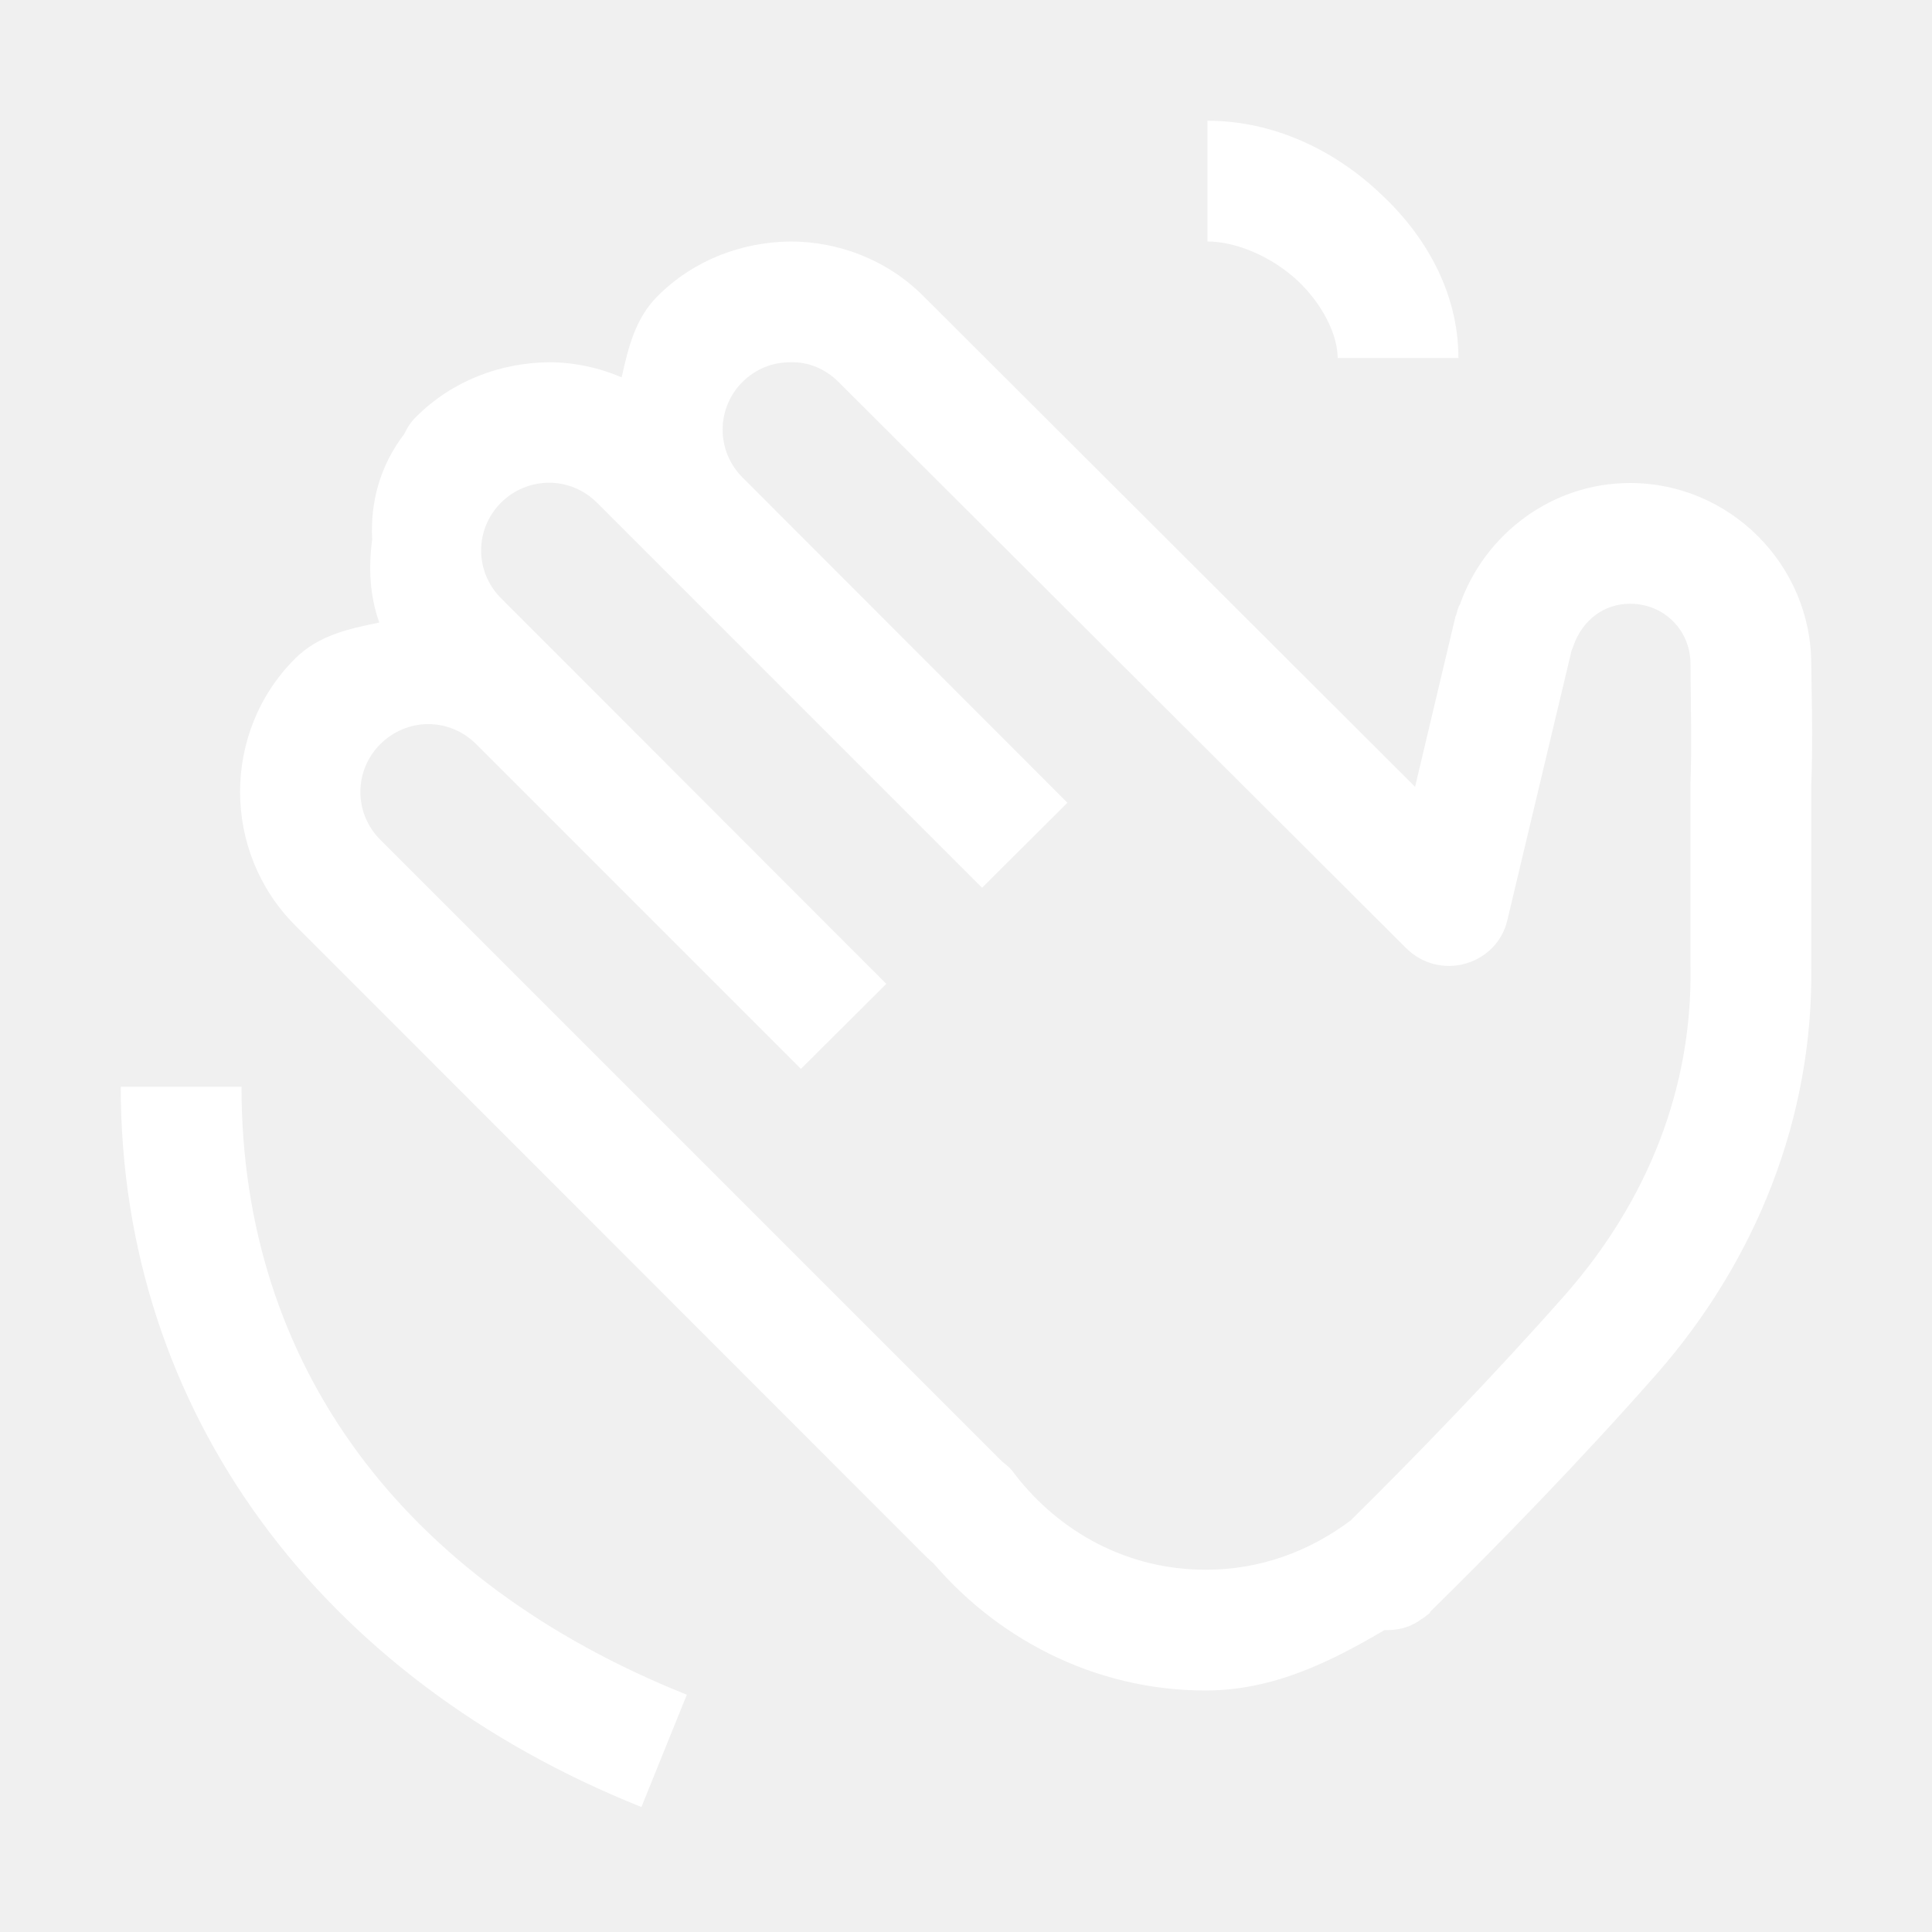
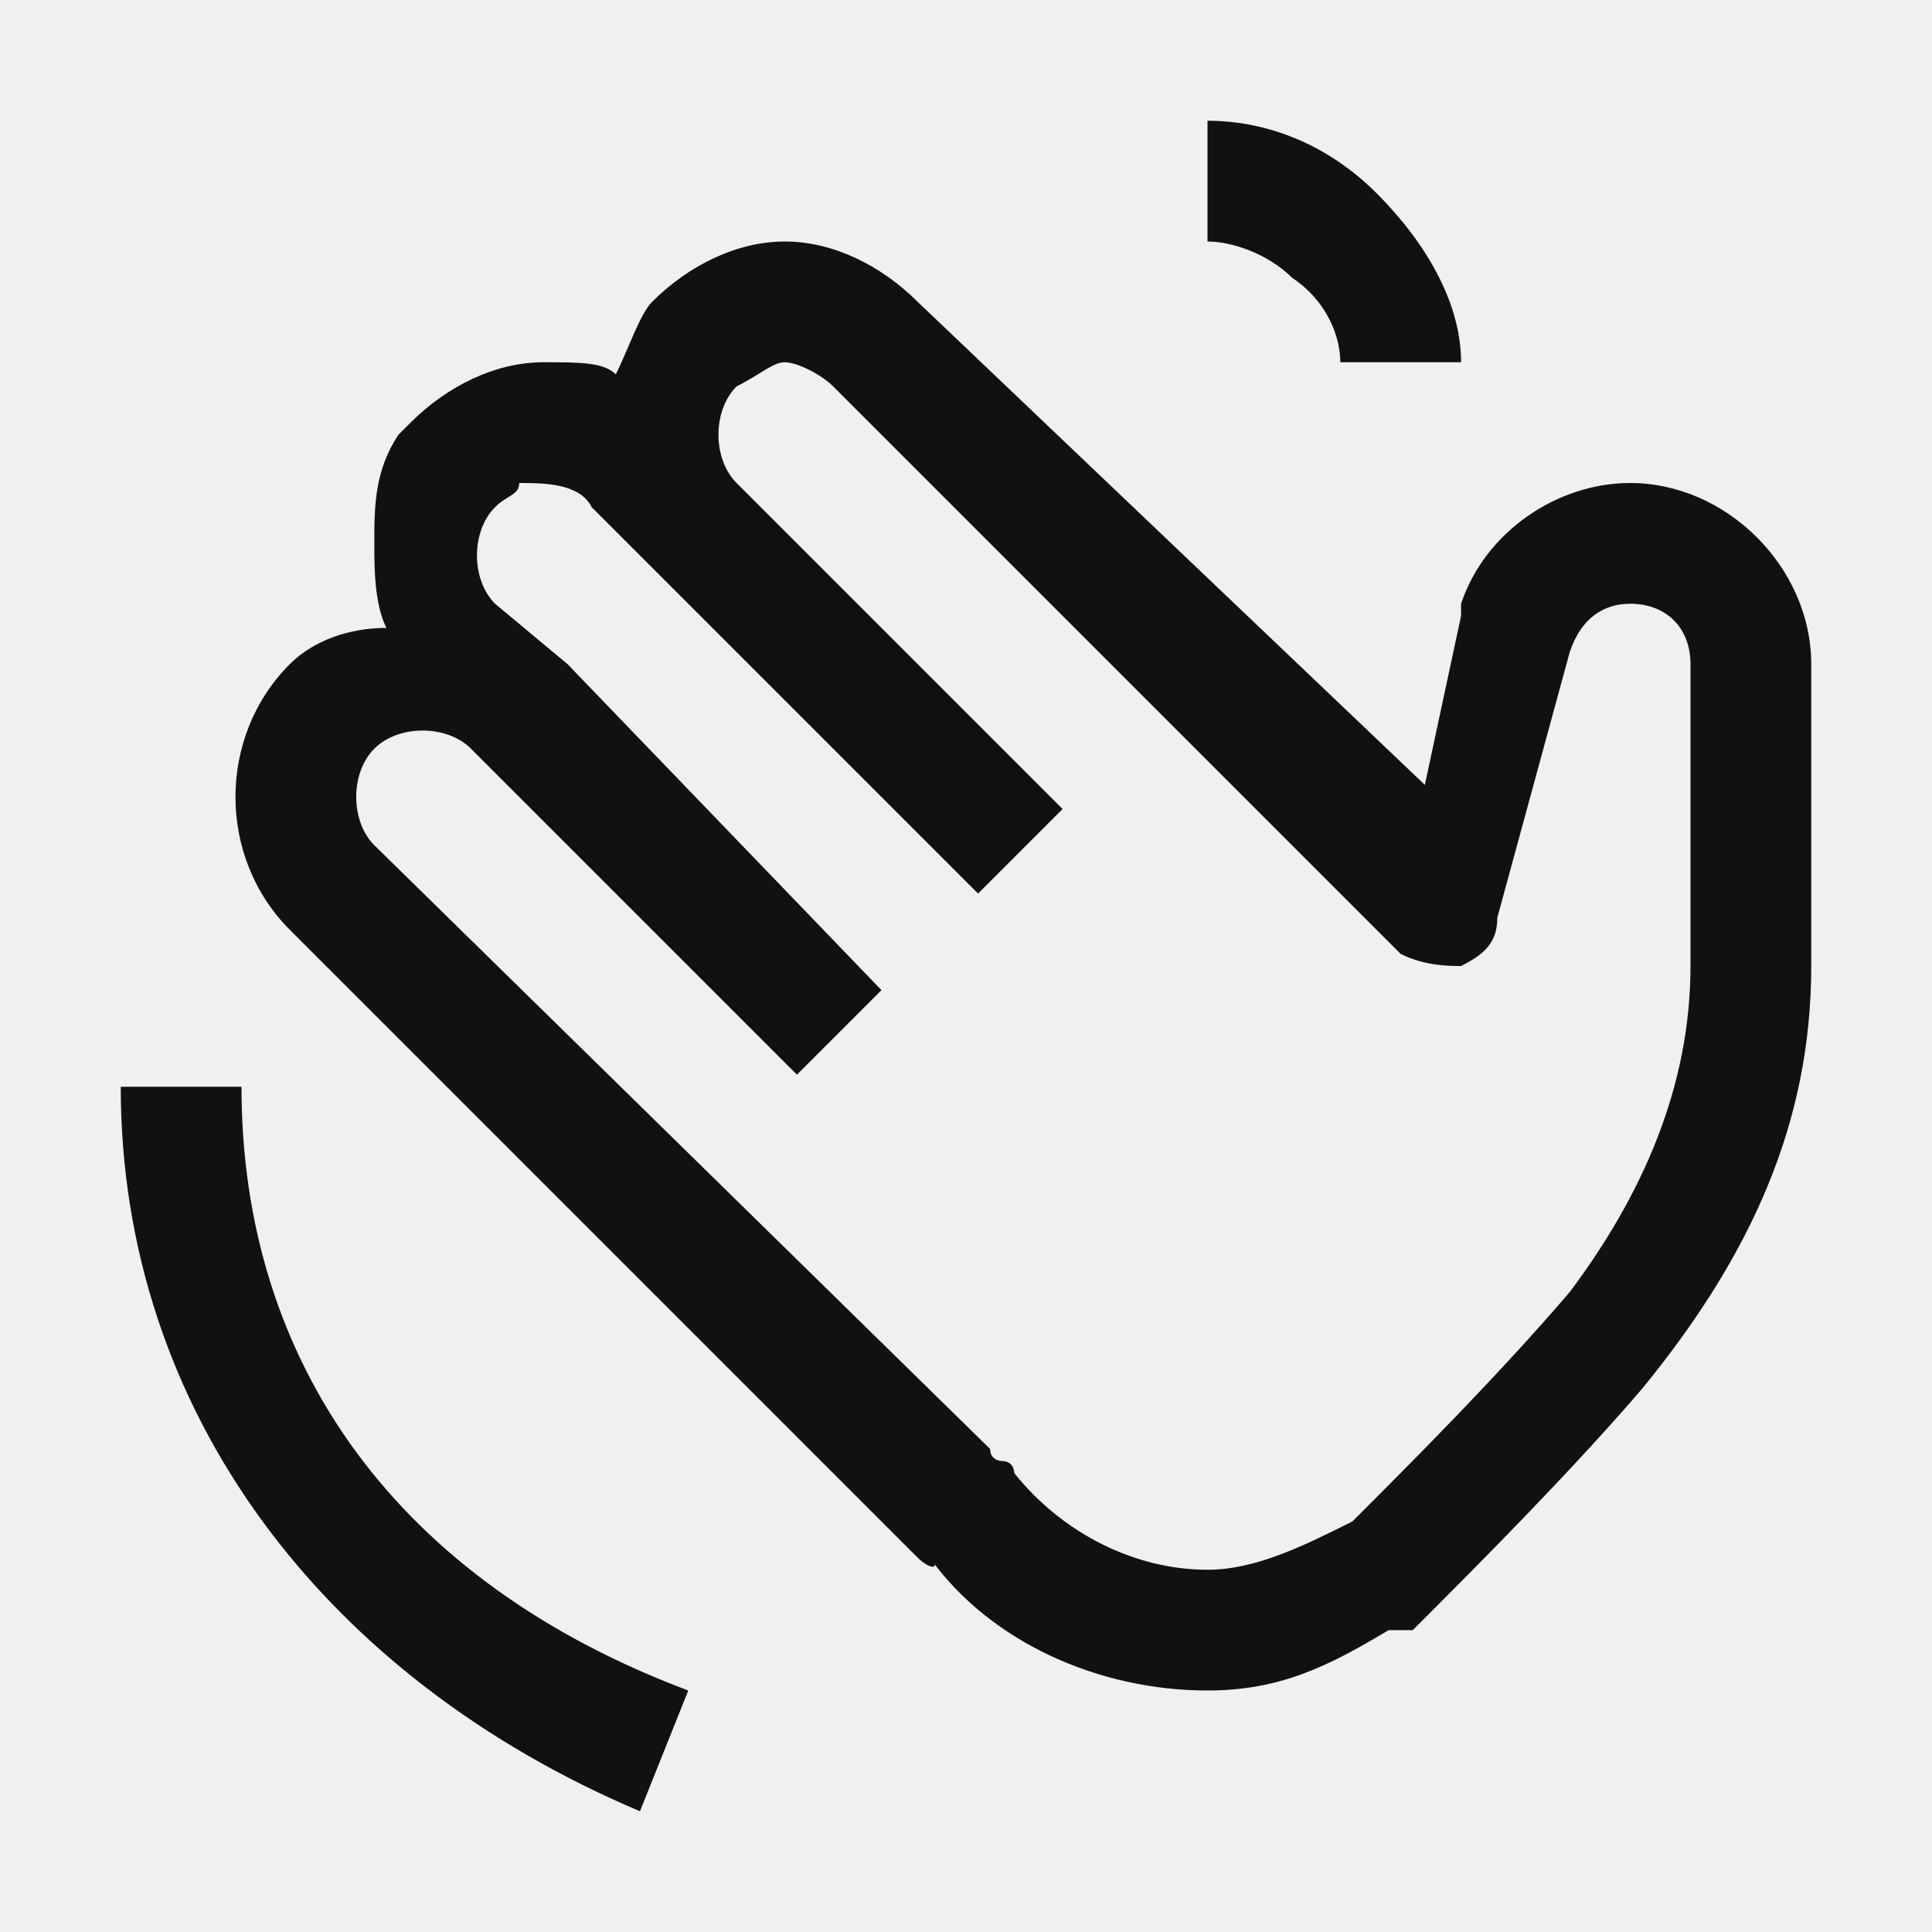
- <svg xmlns="http://www.w3.org/2000/svg" viewBox="0 0 16 16" fill="#ffffff">
-   <path d="M 10 1 L 10 2 C 10.238 2 10.531 2.125 10.746 2.324 C 10.957 2.523 11.078 2.777 11.078 2.965 L 12.078 2.965 C 12.078 2.418 11.801 1.941 11.422 1.594 C 11.047 1.242 10.547 1 10 1 Z M 6.547 2 C 6.145 2.004 5.746 2.152 5.445 2.453 C 5.258 2.641 5.203 2.883 5.148 3.125 C 4.957 3.043 4.75 3 4.547 3 C 4.145 3.004 3.746 3.152 3.445 3.453 C 3.402 3.496 3.371 3.543 3.348 3.594 C 3.148 3.855 3.066 4.156 3.082 4.469 C 3.051 4.703 3.062 4.934 3.141 5.156 C 2.887 5.207 2.637 5.262 2.445 5.453 C 1.836 6.059 1.836 7.055 2.445 7.664 L 7.633 12.855 C 7.773 12.996 7.797 12.992 7.684 12.891 C 8.23 13.559 9.055 14 9.984 14 C 10.543 14 11.02 13.762 11.465 13.5 C 11.469 13.5 11.477 13.5 11.484 13.5 C 11.555 13.5 11.621 13.488 11.684 13.461 C 11.695 13.453 11.711 13.449 11.727 13.438 C 11.742 13.43 11.754 13.422 11.77 13.41 C 11.781 13.402 11.797 13.395 11.809 13.383 C 11.82 13.375 11.828 13.367 11.84 13.359 C 11.84 13.355 11.844 13.352 11.844 13.348 C 12.379 12.824 13.102 12.082 13.723 11.375 C 14.543 10.438 15.02 9.254 15 7.992 L 15 6.5 C 15.016 6.148 15 5.586 15 5.5 C 15 4.676 14.324 4 13.5 4 C 12.852 4 12.301 4.422 12.094 4.996 C 12.094 4.996 12.094 5 12.094 5 C 12.086 5.012 12.078 5.02 12.059 5.094 C 12.055 5.102 12.051 5.109 12.051 5.117 L 11.719 6.516 L 7.648 2.453 C 7.348 2.152 6.945 2 6.547 2 Z M 6.547 3 C 6.691 2.996 6.832 3.051 6.945 3.164 L 11.645 7.852 C 11.773 7.98 11.961 8.031 12.137 7.98 C 12.312 7.93 12.445 7.793 12.484 7.617 L 13.02 5.367 C 13.008 5.414 12.988 5.449 13.02 5.375 C 13.027 5.359 13.031 5.348 13.035 5.336 C 13.109 5.137 13.281 5 13.5 5 C 13.781 5 14 5.219 14 5.5 C 14 5.668 14.012 6.227 14 6.477 C 14 6.484 14 6.492 14 6.5 L 14 8 C 14 8.004 14 8.004 14 8.008 C 14.016 9.012 13.645 9.941 12.969 10.715 C 12.387 11.375 11.703 12.082 11.191 12.586 L 11.188 12.59 C 10.844 12.848 10.438 13 9.984 13 C 9.34 13 8.777 12.691 8.406 12.211 C 8.387 12.184 8.367 12.16 8.344 12.141 C 8.301 12.105 8.293 12.098 8.277 12.082 L 3.148 6.953 C 2.93 6.734 2.93 6.383 3.148 6.164 C 3.371 5.941 3.723 5.941 3.945 6.164 L 6.633 8.852 L 7.34 8.148 L 4.652 5.457 L 4.148 4.953 C 3.93 4.734 3.93 4.383 4.148 4.164 C 4.207 4.105 4.27 4.066 4.336 4.039 C 4.539 3.957 4.777 3.996 4.945 4.164 L 8.133 7.352 L 8.84 6.648 L 6.148 3.953 C 5.93 3.734 5.93 3.383 6.148 3.164 C 6.262 3.051 6.402 3 6.547 3 Z M 1 9 C 1 11.699 2.664 13.906 5.312 14.965 L 5.688 14.035 C 3.336 13.094 2 11.301 2 9 Z" fill="#ffffff" />
+ <svg xmlns="http://www.w3.org/2000/svg" version="1.1" id="Layer_1" x="0px" y="0px" viewBox="0 0 16 16" style="enable-background:new 0 0 16 16;" xml:space="preserve">
+   <style type="text/css">
+ 	.st0{fill:#111111;}
+ </style>
+   <path class="st0" d="M10,1v1c0.2,0,0.5,0.1,0.7,0.3C11,2.5,11.1,2.8,11.1,3h1c0-0.5-0.3-1-0.7-1.4C11,1.2,10.5,1,10,1z M6.5,2  C6.1,2,5.7,2.2,5.4,2.5C5.3,2.6,5.2,2.9,5.1,3.1C5,3,4.8,3,4.5,3C4.1,3,3.7,3.2,3.4,3.5c0,0-0.1,0.1-0.1,0.1  C3.1,3.9,3.1,4.2,3.1,4.5c0,0.2,0,0.5,0.1,0.7C2.9,5.2,2.6,5.3,2.4,5.5c-0.6,0.6-0.6,1.6,0,2.2l5.2,5.2c0.1,0.1,0.2,0.1,0.1,0  C8.2,13.6,9.1,14,10,14c0.6,0,1-0.2,1.5-0.5c0,0,0,0,0,0c0.1,0,0.1,0,0.2,0c0,0,0,0,0,0c0,0,0,0,0,0c0,0,0,0,0,0c0,0,0,0,0,0  c0,0,0,0,0,0c0.5-0.5,1.3-1.3,1.9-2C14.5,10.4,15,9.3,15,8V6.5c0-0.4,0-0.9,0-1C15,4.7,14.3,4,13.5,4c-0.6,0-1.2,0.4-1.4,1v0  c0,0,0,0,0,0.1c0,0,0,0,0,0l-0.3,1.4L7.6,2.5C7.3,2.2,6.9,2,6.5,2z M6.5,3c0.1,0,0.3,0.1,0.4,0.2l4.7,4.7C11.8,8,12,8,12.1,8  c0.2-0.1,0.3-0.2,0.3-0.4L13,5.4c0,0,0,0.1,0,0c0,0,0,0,0,0C13.1,5.1,13.3,5,13.5,5C13.8,5,14,5.2,14,5.5c0,0.2,0,0.7,0,1  c0,0,0,0,0,0V8c0,0,0,0,0,0c0,1-0.4,1.9-1,2.7c-0.6,0.7-1.3,1.4-1.8,1.9l0,0C10.8,12.8,10.4,13,10,13c-0.6,0-1.2-0.3-1.6-0.8  c0,0,0-0.1-0.1-0.1c0,0-0.1,0-0.1-0.1L3.1,7c-0.2-0.2-0.2-0.6,0-0.8c0.2-0.2,0.6-0.2,0.8,0l2.7,2.7l0.7-0.7L4.7,5.5L4.1,5  c-0.2-0.2-0.2-0.6,0-0.8C4.2,4.1,4.3,4.1,4.3,4C4.5,4,4.8,4,4.9,4.2l3.2,3.2l0.7-0.7L6.1,4c-0.2-0.2-0.2-0.6,0-0.8  C6.3,3.1,6.4,3,6.5,3z M1,9c0,2.7,1.7,4.9,4.3,6L5.7,14C3.3,13.1,2,11.3,2,9H1z" />
</svg>
